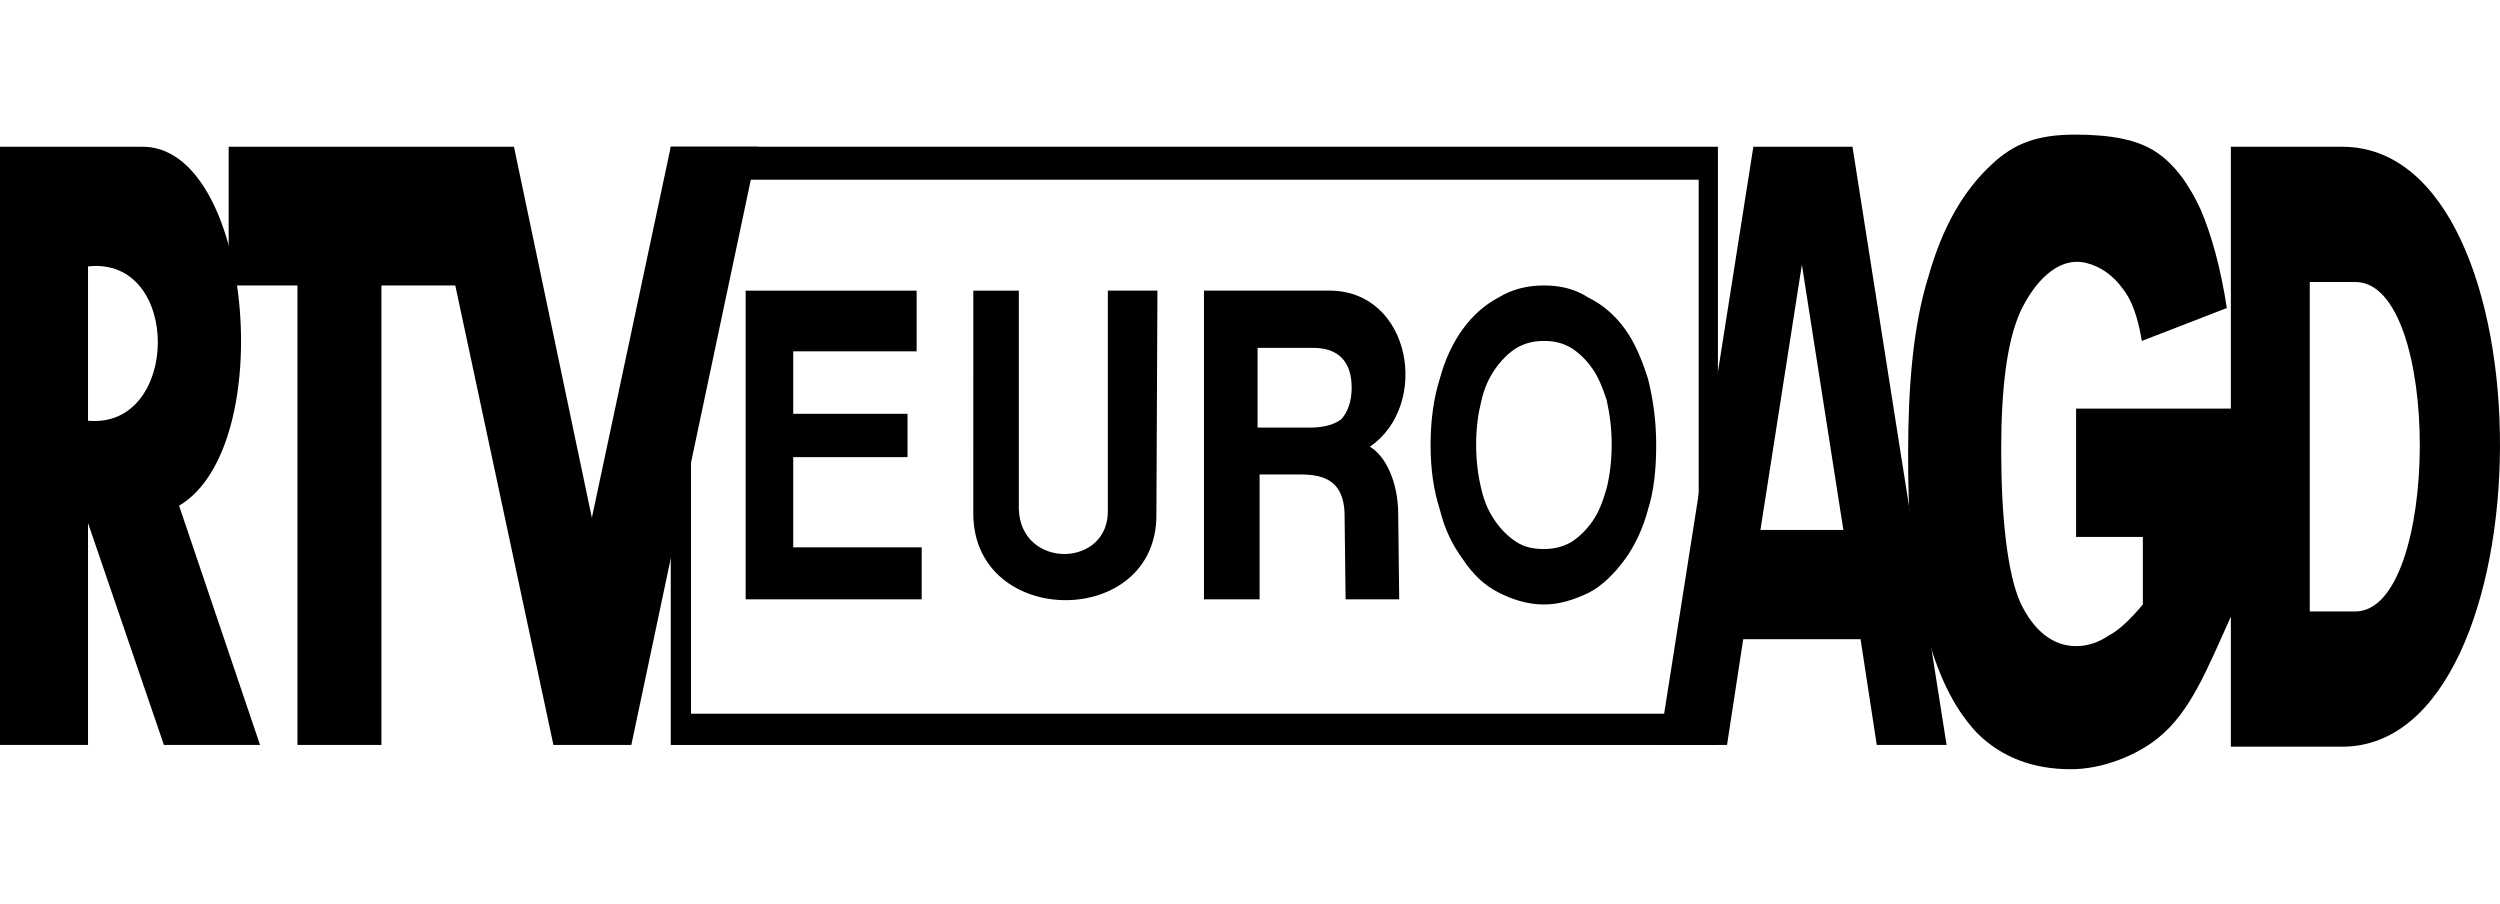
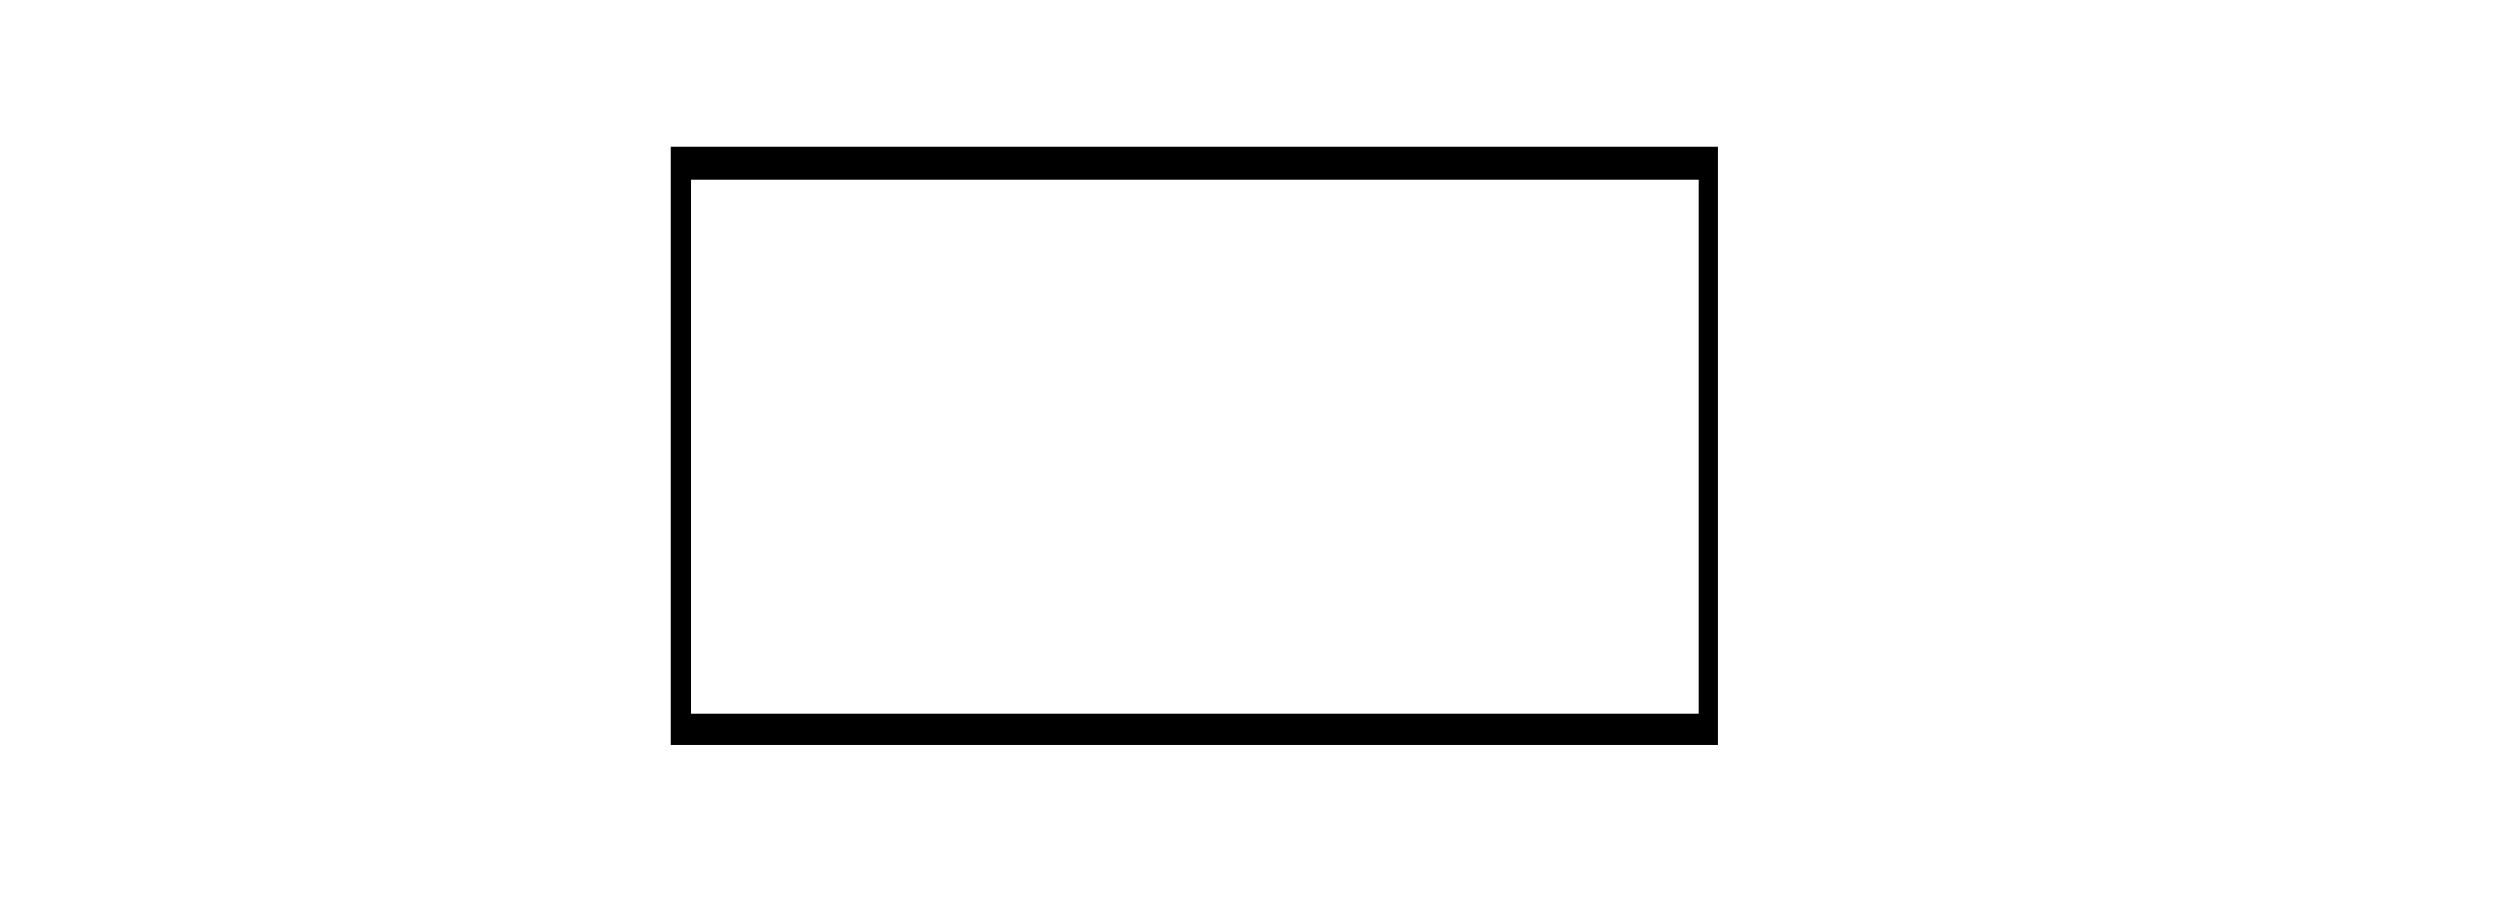
- <svg xmlns="http://www.w3.org/2000/svg" width="130" height="47" viewBox="0 0 130 47" fill="none">
-   <path fill-rule="evenodd" clip-rule="evenodd" d="M11.89 14.844V7.631H26.726L30.777 26.926L34.88 7.631H39.405L32.829 38.738H28.778L23.675 14.844H19.834V38.738H15.468V14.844H11.89Z" fill="black" />
-   <path fill-rule="evenodd" clip-rule="evenodd" d="M4.577 21.877V13.853C9.47 13.311 9.365 22.327 4.577 21.877ZM8.524 38.738H13.522L9.312 26.296C14.521 23.23 13.1 7.45 7.314 7.631H0V38.738H4.577V27.198L8.524 38.738ZM91.173 7.63H96.329L101.222 38.738H97.591L96.749 33.239H90.648L89.805 38.738H86.28L91.174 7.631L91.173 7.63ZM95.855 27.557H91.542L93.698 13.763L95.855 27.557Z" fill="black" />
-   <path fill-rule="evenodd" clip-rule="evenodd" d="M107.956 27.918V21.247H116.005V32.066C114.743 34.862 113.901 37.025 112.217 38.378C111.112 39.278 109.323 40 107.692 40C105.694 40 104.062 39.369 102.799 38.108C101.537 36.754 100.749 35.041 100.064 32.516C99.38 29.902 99.222 26.926 99.222 23.589C99.222 20.074 99.486 16.918 100.274 14.394C101.011 11.779 102.116 9.885 103.589 8.531C104.746 7.45 105.956 7 107.903 7C109.796 7 111.165 7.27 112.112 7.901C113.059 8.531 113.795 9.525 114.426 10.877C115.005 12.23 115.478 13.943 115.795 16.017L111.375 17.729C111.165 16.467 110.849 15.566 110.323 14.933C109.849 14.305 109.218 13.853 108.482 13.672C106.957 13.311 105.747 14.753 105.062 16.197C104.378 17.728 104.062 20.073 104.062 23.411C104.062 26.837 104.378 29.811 105.062 31.344C105.747 32.788 106.746 33.599 107.956 33.599C108.535 33.599 109.113 33.418 109.639 33.056C110.165 32.788 110.744 32.247 111.428 31.434V27.919H107.956V27.918ZM122.476 14.664H120.108V31.795H122.476C126.895 31.795 127 14.664 122.476 14.664ZM121.792 7.631H116.005V38.828H121.792C132.63 38.828 132.841 7.631 121.792 7.631Z" fill="black" />
+ <svg xmlns="http://www.w3.org/2000/svg" viewBox="0 0 130 47" fill="none">
+   <path fill-rule="evenodd" clip-rule="evenodd" d="M11.89 14.844V7.631H26.726L30.777 26.926L34.88 7.631H39.405L32.829 38.738H28.778L23.675 14.844H19.834V38.738H15.468V14.844H11.89Z" />
+   <path fill-rule="evenodd" clip-rule="evenodd" d="M4.577 21.877V13.853C9.47 13.311 9.365 22.327 4.577 21.877ZM8.524 38.738H13.522L9.312 26.296C14.521 23.23 13.1 7.45 7.314 7.631H0V38.738H4.577V27.198L8.524 38.738ZM91.173 7.63H96.329L101.222 38.738H97.591L96.749 33.239H90.648L89.805 38.738H86.28L91.174 7.631L91.173 7.63ZM95.855 27.557H91.542L93.698 13.763L95.855 27.557Z" />
+   <path fill-rule="evenodd" clip-rule="evenodd" d="M107.956 27.918V21.247H116.005V32.066C114.743 34.862 113.901 37.025 112.217 38.378C111.112 39.278 109.323 40 107.692 40C105.694 40 104.062 39.369 102.799 38.108C101.537 36.754 100.749 35.041 100.064 32.516C99.38 29.902 99.222 26.926 99.222 23.589C99.222 20.074 99.486 16.918 100.274 14.394C101.011 11.779 102.116 9.885 103.589 8.531C104.746 7.45 105.956 7 107.903 7C109.796 7 111.165 7.27 112.112 7.901C113.059 8.531 113.795 9.525 114.426 10.877C115.005 12.23 115.478 13.943 115.795 16.017L111.375 17.729C111.165 16.467 110.849 15.566 110.323 14.933C109.849 14.305 109.218 13.853 108.482 13.672C106.957 13.311 105.747 14.753 105.062 16.197C104.378 17.728 104.062 20.073 104.062 23.411C104.062 26.837 104.378 29.811 105.062 31.344C105.747 32.788 106.746 33.599 107.956 33.599C108.535 33.599 109.113 33.418 109.639 33.056C110.165 32.788 110.744 32.247 111.428 31.434V27.919H107.956V27.918ZM122.476 14.664H120.108V31.795H122.476C126.895 31.795 127 14.664 122.476 14.664ZM121.792 7.631H116.005V38.828H121.792C132.63 38.828 132.841 7.631 121.792 7.631Z" />
  <path fill-rule="evenodd" clip-rule="evenodd" d="M34.881 38.738H89.332V7.63H34.879V38.738H34.881ZM35.933 37.113H88.332V9.345H35.933V37.116L35.933 37.113Z" fill="black" />
-   <path fill-rule="evenodd" clip-rule="evenodd" d="M47.928 31.165H38.774V15.114H47.665V18.27H41.247V21.516H47.191V23.77H41.247V28.46H47.928V31.165ZM72.759 31.165H69.971L69.919 26.837C69.919 24.582 68.288 24.672 67.236 24.672H65.499V31.165H62.606V15.113H69.13C73.391 15.113 74.391 21.065 71.234 23.23C72.023 23.679 72.707 25.032 72.707 26.745L72.759 31.164V31.165ZM65.394 22.236H68.13C68.867 22.236 69.445 22.055 69.762 21.785C70.076 21.425 70.287 20.884 70.287 20.162C70.287 18.811 69.603 18.089 68.288 18.089H65.394V22.236ZM80.283 14.844C81.124 14.844 81.914 15.025 82.598 15.475C83.334 15.837 83.965 16.377 84.491 17.099C85.018 17.819 85.386 18.721 85.701 19.713C85.965 20.794 86.122 21.877 86.122 23.14C86.122 24.312 86.018 25.484 85.701 26.476C85.439 27.469 85.018 28.369 84.491 29.091C83.965 29.811 83.334 30.442 82.651 30.804C81.914 31.164 81.125 31.434 80.283 31.434C79.441 31.434 78.6 31.165 77.915 30.804C77.179 30.442 76.548 29.811 76.075 29.091C75.548 28.369 75.127 27.557 74.865 26.476C74.549 25.484 74.39 24.401 74.39 23.14C74.39 21.877 74.549 20.704 74.865 19.713C75.127 18.721 75.548 17.82 76.075 17.099C76.601 16.377 77.232 15.837 77.915 15.475C78.653 15.025 79.441 14.844 80.283 14.844ZM80.283 28.549C80.757 28.549 81.23 28.46 81.703 28.189C82.124 27.918 82.493 27.557 82.808 27.107C83.124 26.657 83.334 26.115 83.545 25.395C83.703 24.763 83.808 23.951 83.808 23.14C83.808 22.238 83.703 21.516 83.545 20.794C83.334 20.163 83.124 19.623 82.808 19.172C82.493 18.72 82.124 18.36 81.703 18.09C81.23 17.82 80.809 17.729 80.283 17.729C79.809 17.729 79.336 17.82 78.863 18.089C78.442 18.36 78.074 18.721 77.758 19.172C77.442 19.623 77.179 20.163 77.021 20.885C76.864 21.516 76.758 22.238 76.758 23.14C76.758 23.951 76.864 24.763 77.021 25.395C77.179 26.115 77.442 26.657 77.758 27.107C78.074 27.557 78.442 27.919 78.863 28.189C79.284 28.46 79.757 28.549 80.283 28.549ZM50.612 15.114H52.979V26.476C53.083 29.631 57.714 29.541 57.608 26.476V15.113H60.186L60.133 26.745C60.186 32.697 50.663 32.697 50.611 26.745L50.612 15.114Z" fill="black" />
+   <path fill-rule="evenodd" clip-rule="evenodd" d="M47.928 31.165H38.774V15.114H47.665V18.27H41.247V21.516H47.191V23.77H41.247V28.46H47.928V31.165ZM72.759 31.165H69.971L69.919 26.837C69.919 24.582 68.288 24.672 67.236 24.672H65.499V31.165H62.606V15.113H69.13C73.391 15.113 74.391 21.065 71.234 23.23C72.023 23.679 72.707 25.032 72.707 26.745L72.759 31.164V31.165ZM65.394 22.236H68.13C68.867 22.236 69.445 22.055 69.762 21.785C70.076 21.425 70.287 20.884 70.287 20.162C70.287 18.811 69.603 18.089 68.288 18.089H65.394V22.236ZM80.283 14.844C81.124 14.844 81.914 15.025 82.598 15.475C83.334 15.837 83.965 16.377 84.491 17.099C85.018 17.819 85.386 18.721 85.701 19.713C85.965 20.794 86.122 21.877 86.122 23.14C86.122 24.312 86.018 25.484 85.701 26.476C85.439 27.469 85.018 28.369 84.491 29.091C83.965 29.811 83.334 30.442 82.651 30.804C81.914 31.164 81.125 31.434 80.283 31.434C79.441 31.434 78.6 31.165 77.915 30.804C77.179 30.442 76.548 29.811 76.075 29.091C75.548 28.369 75.127 27.557 74.865 26.476C74.549 25.484 74.39 24.401 74.39 23.14C74.39 21.877 74.549 20.704 74.865 19.713C75.127 18.721 75.548 17.82 76.075 17.099C76.601 16.377 77.232 15.837 77.915 15.475C78.653 15.025 79.441 14.844 80.283 14.844ZM80.283 28.549C80.757 28.549 81.23 28.46 81.703 28.189C82.124 27.918 82.493 27.557 82.808 27.107C83.124 26.657 83.334 26.115 83.545 25.395C83.703 24.763 83.808 23.951 83.808 23.14C83.808 22.238 83.703 21.516 83.545 20.794C83.334 20.163 83.124 19.623 82.808 19.172C82.493 18.72 82.124 18.36 81.703 18.09C81.23 17.82 80.809 17.729 80.283 17.729C79.809 17.729 79.336 17.82 78.863 18.089C78.442 18.36 78.074 18.721 77.758 19.172C77.442 19.623 77.179 20.163 77.021 20.885C76.864 21.516 76.758 22.238 76.758 23.14C76.758 23.951 76.864 24.763 77.021 25.395C77.179 26.115 77.442 26.657 77.758 27.107C78.074 27.557 78.442 27.919 78.863 28.189C79.284 28.46 79.757 28.549 80.283 28.549ZM50.612 15.114H52.979V26.476C53.083 29.631 57.714 29.541 57.608 26.476V15.113H60.186L60.133 26.745C60.186 32.697 50.663 32.697 50.611 26.745L50.612 15.114Z" />
</svg>
